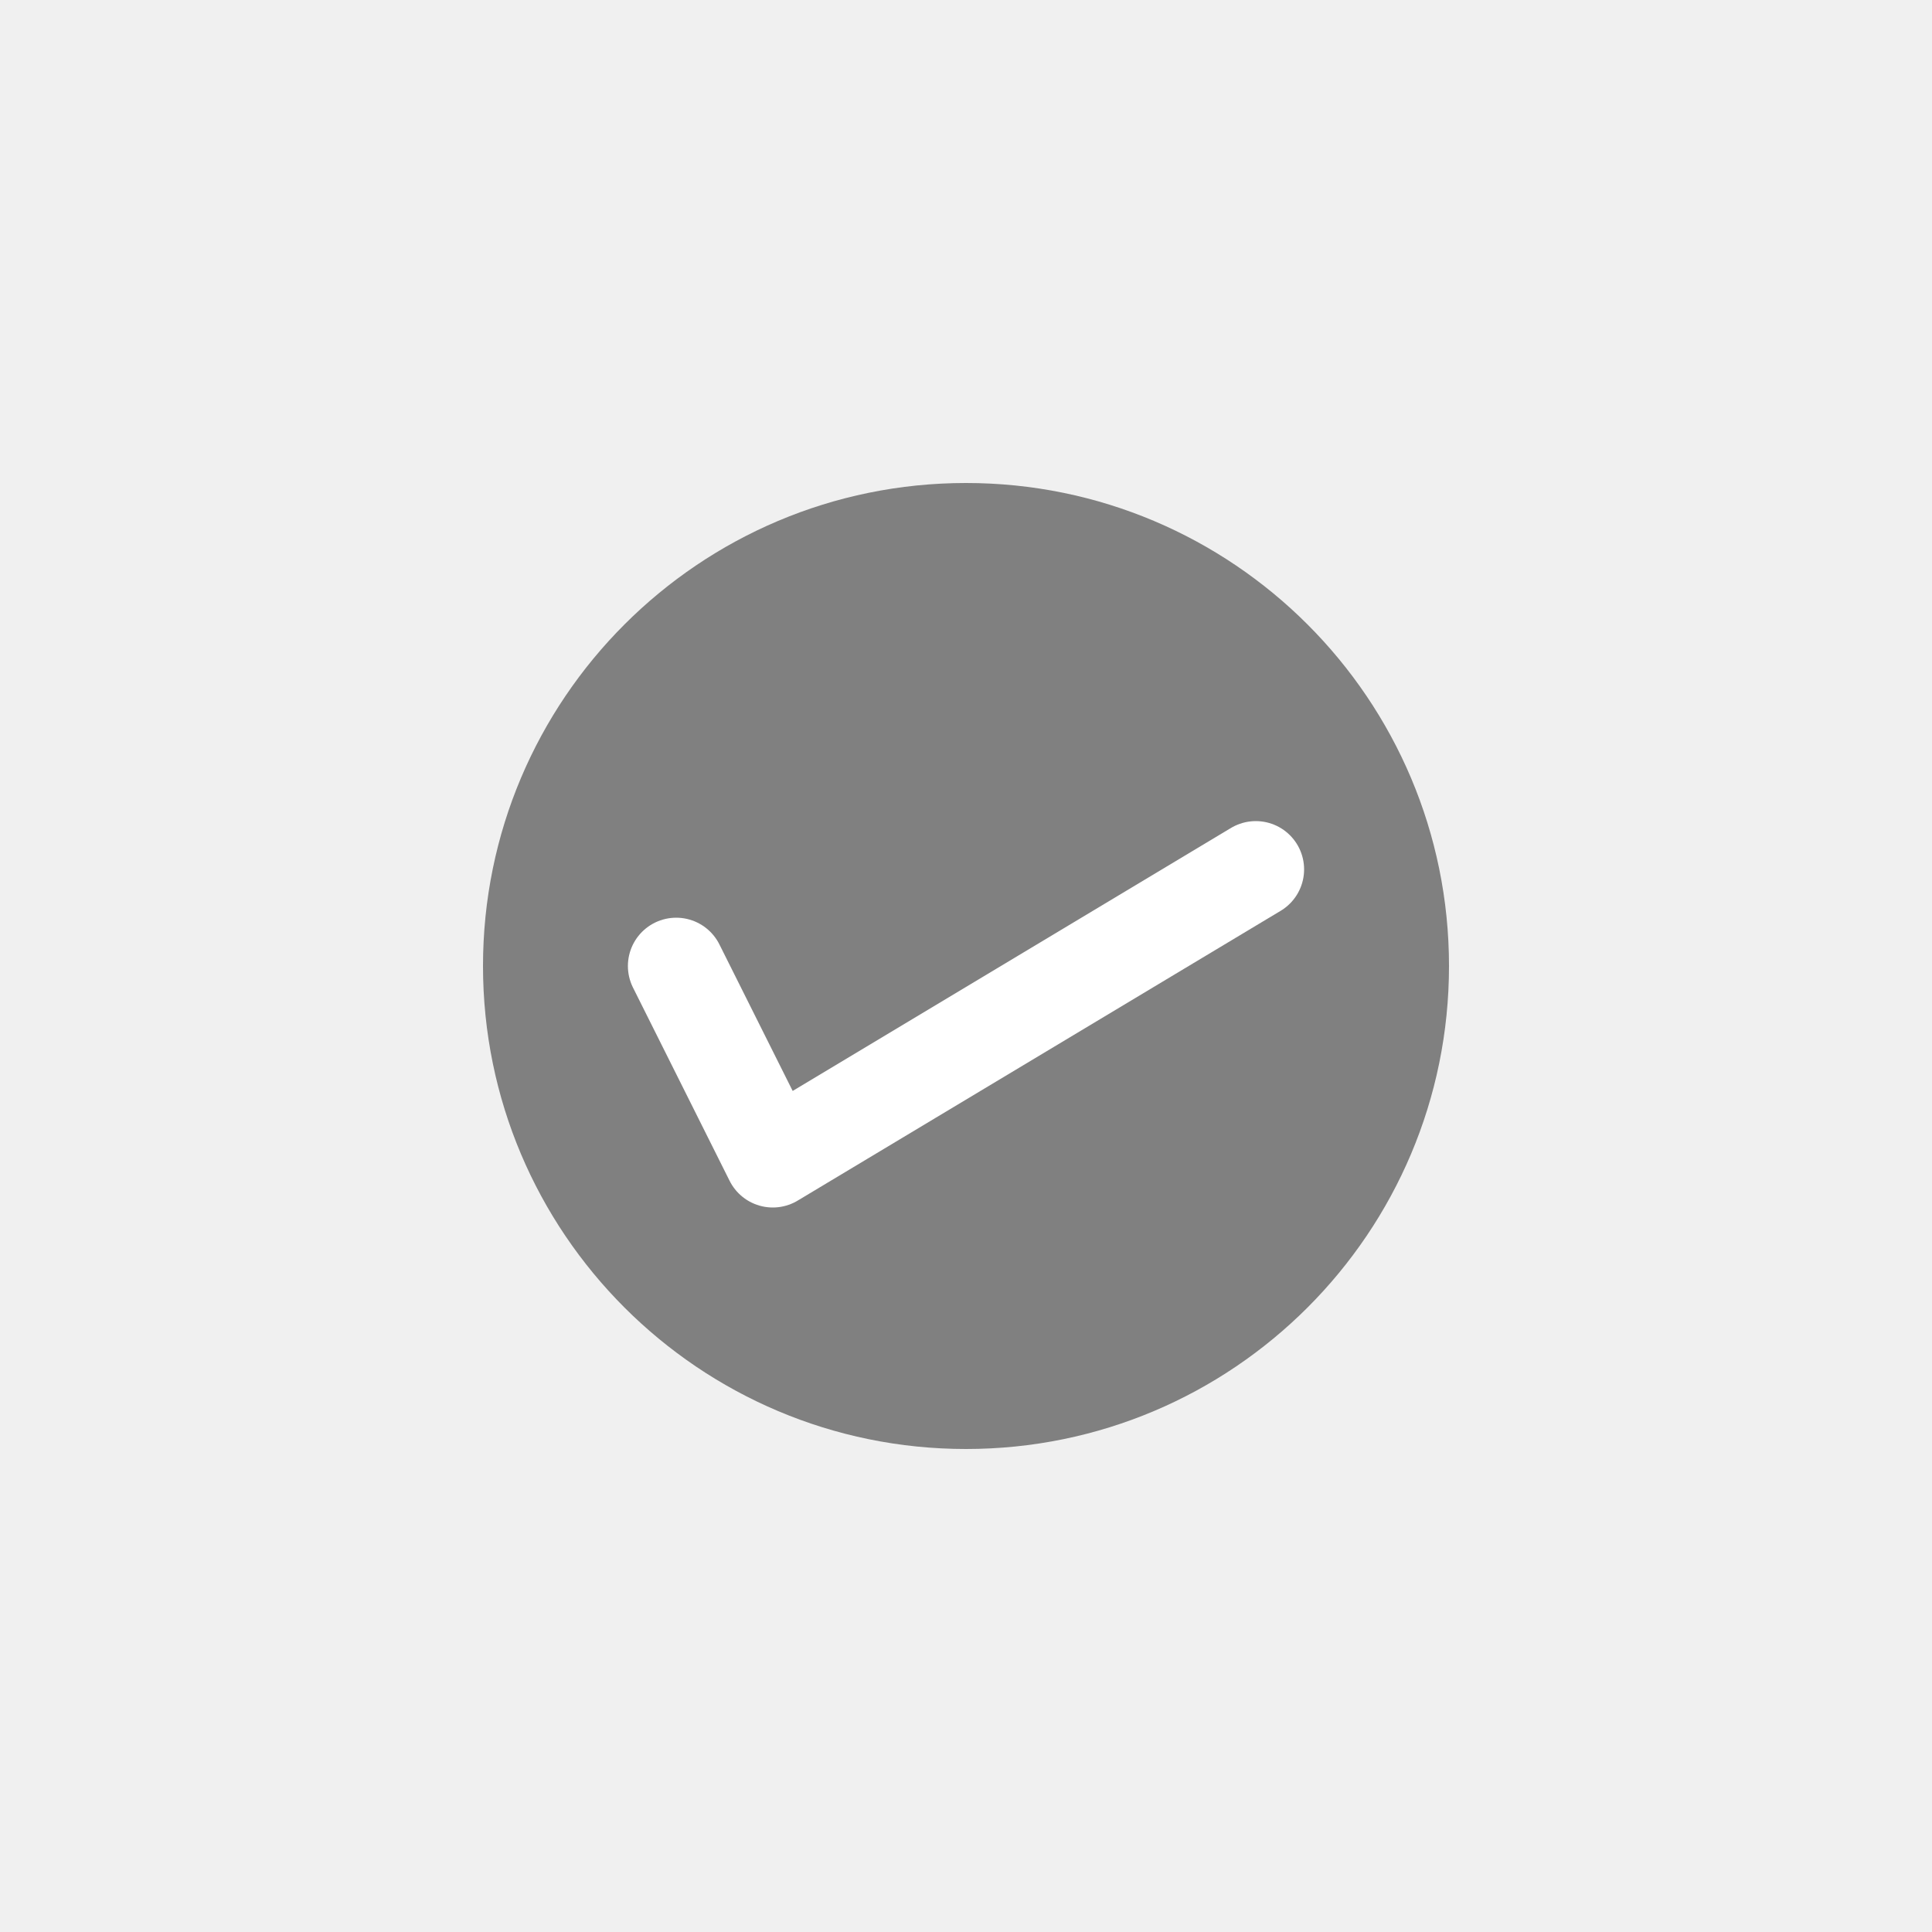
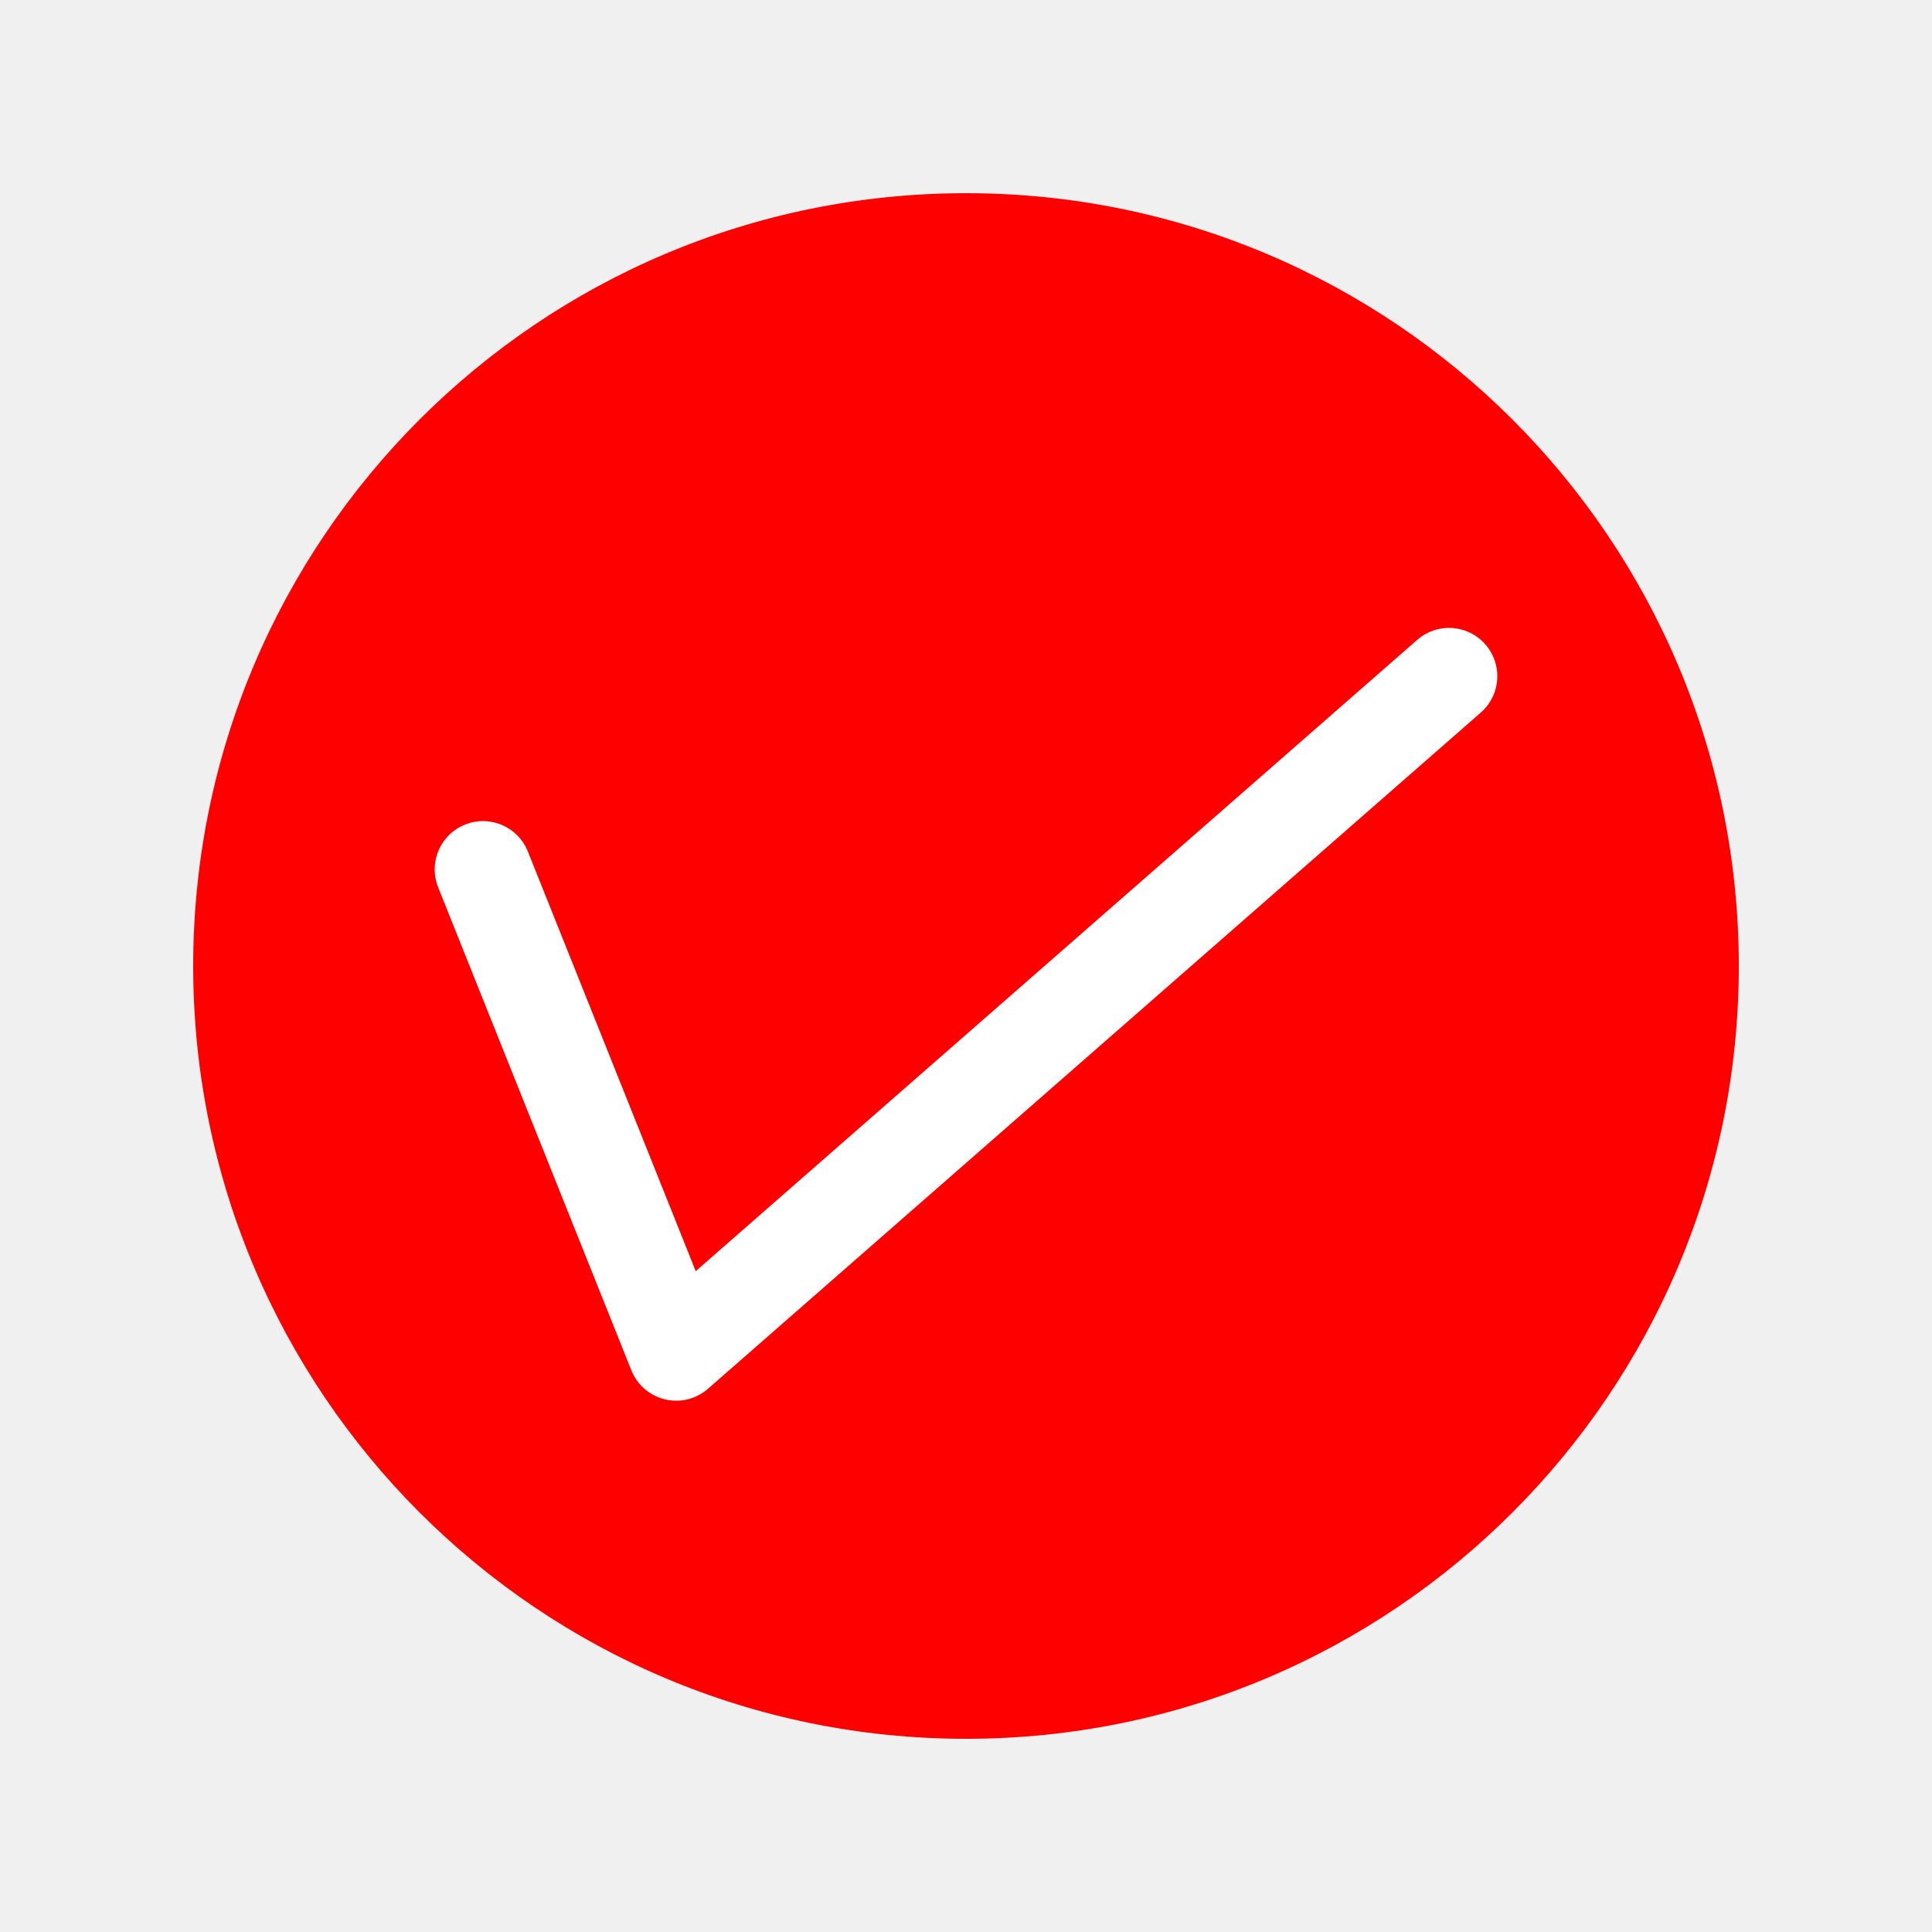
<svg xmlns="http://www.w3.org/2000/svg" version="1.1" viewBox="0 0 100 100">
-   <circle fill="gray" cx="50" cy="50" r="25" />
-   <g fill="transparent" stroke="white" stroke-width="5" stroke-linecap="round" stroke-linejoin="round">
-     <path d="M 35 50 L 40 60 65 45" />
+   <g fill="transparent" stroke-linecap="round" stroke-linejoin="round">
+     <circle cx="50" cy="50" r="40" fill="rgb(255,0,0)" />
+     <path d="M 25 45 L 35 70 75 35" stroke-width="5" stroke="rgb(255,255,255)" />
  </g>
</svg>
